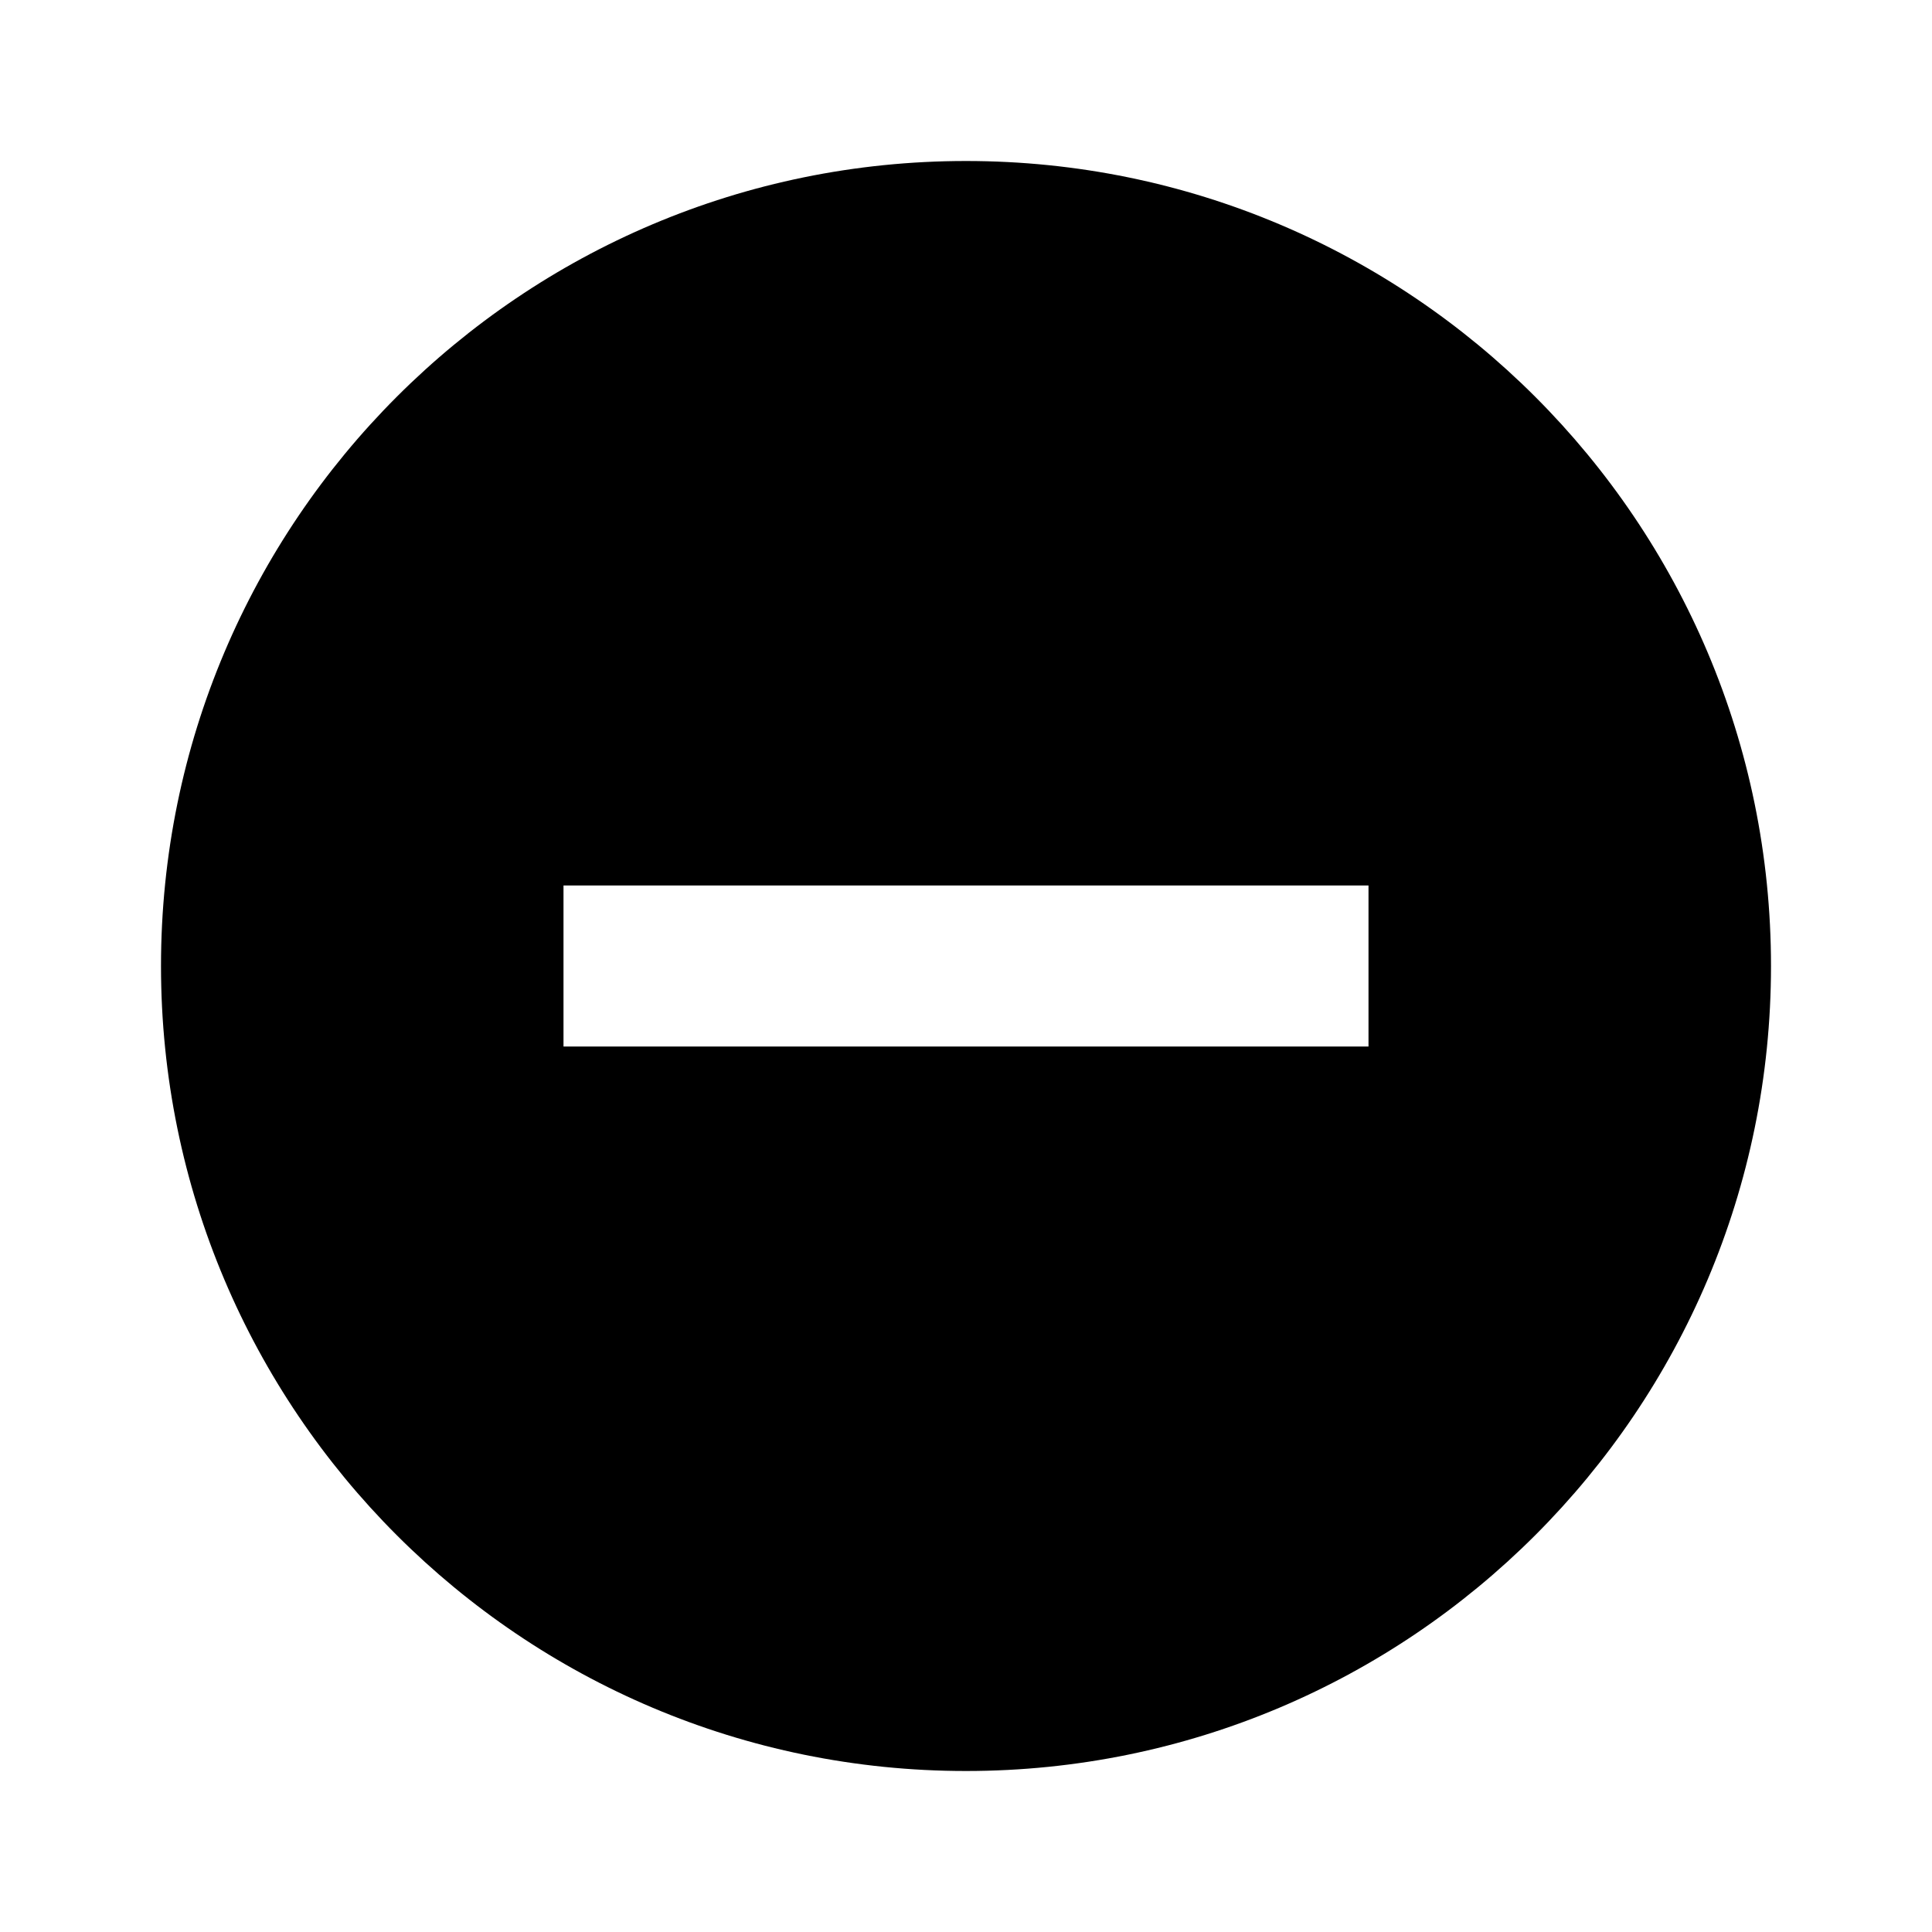
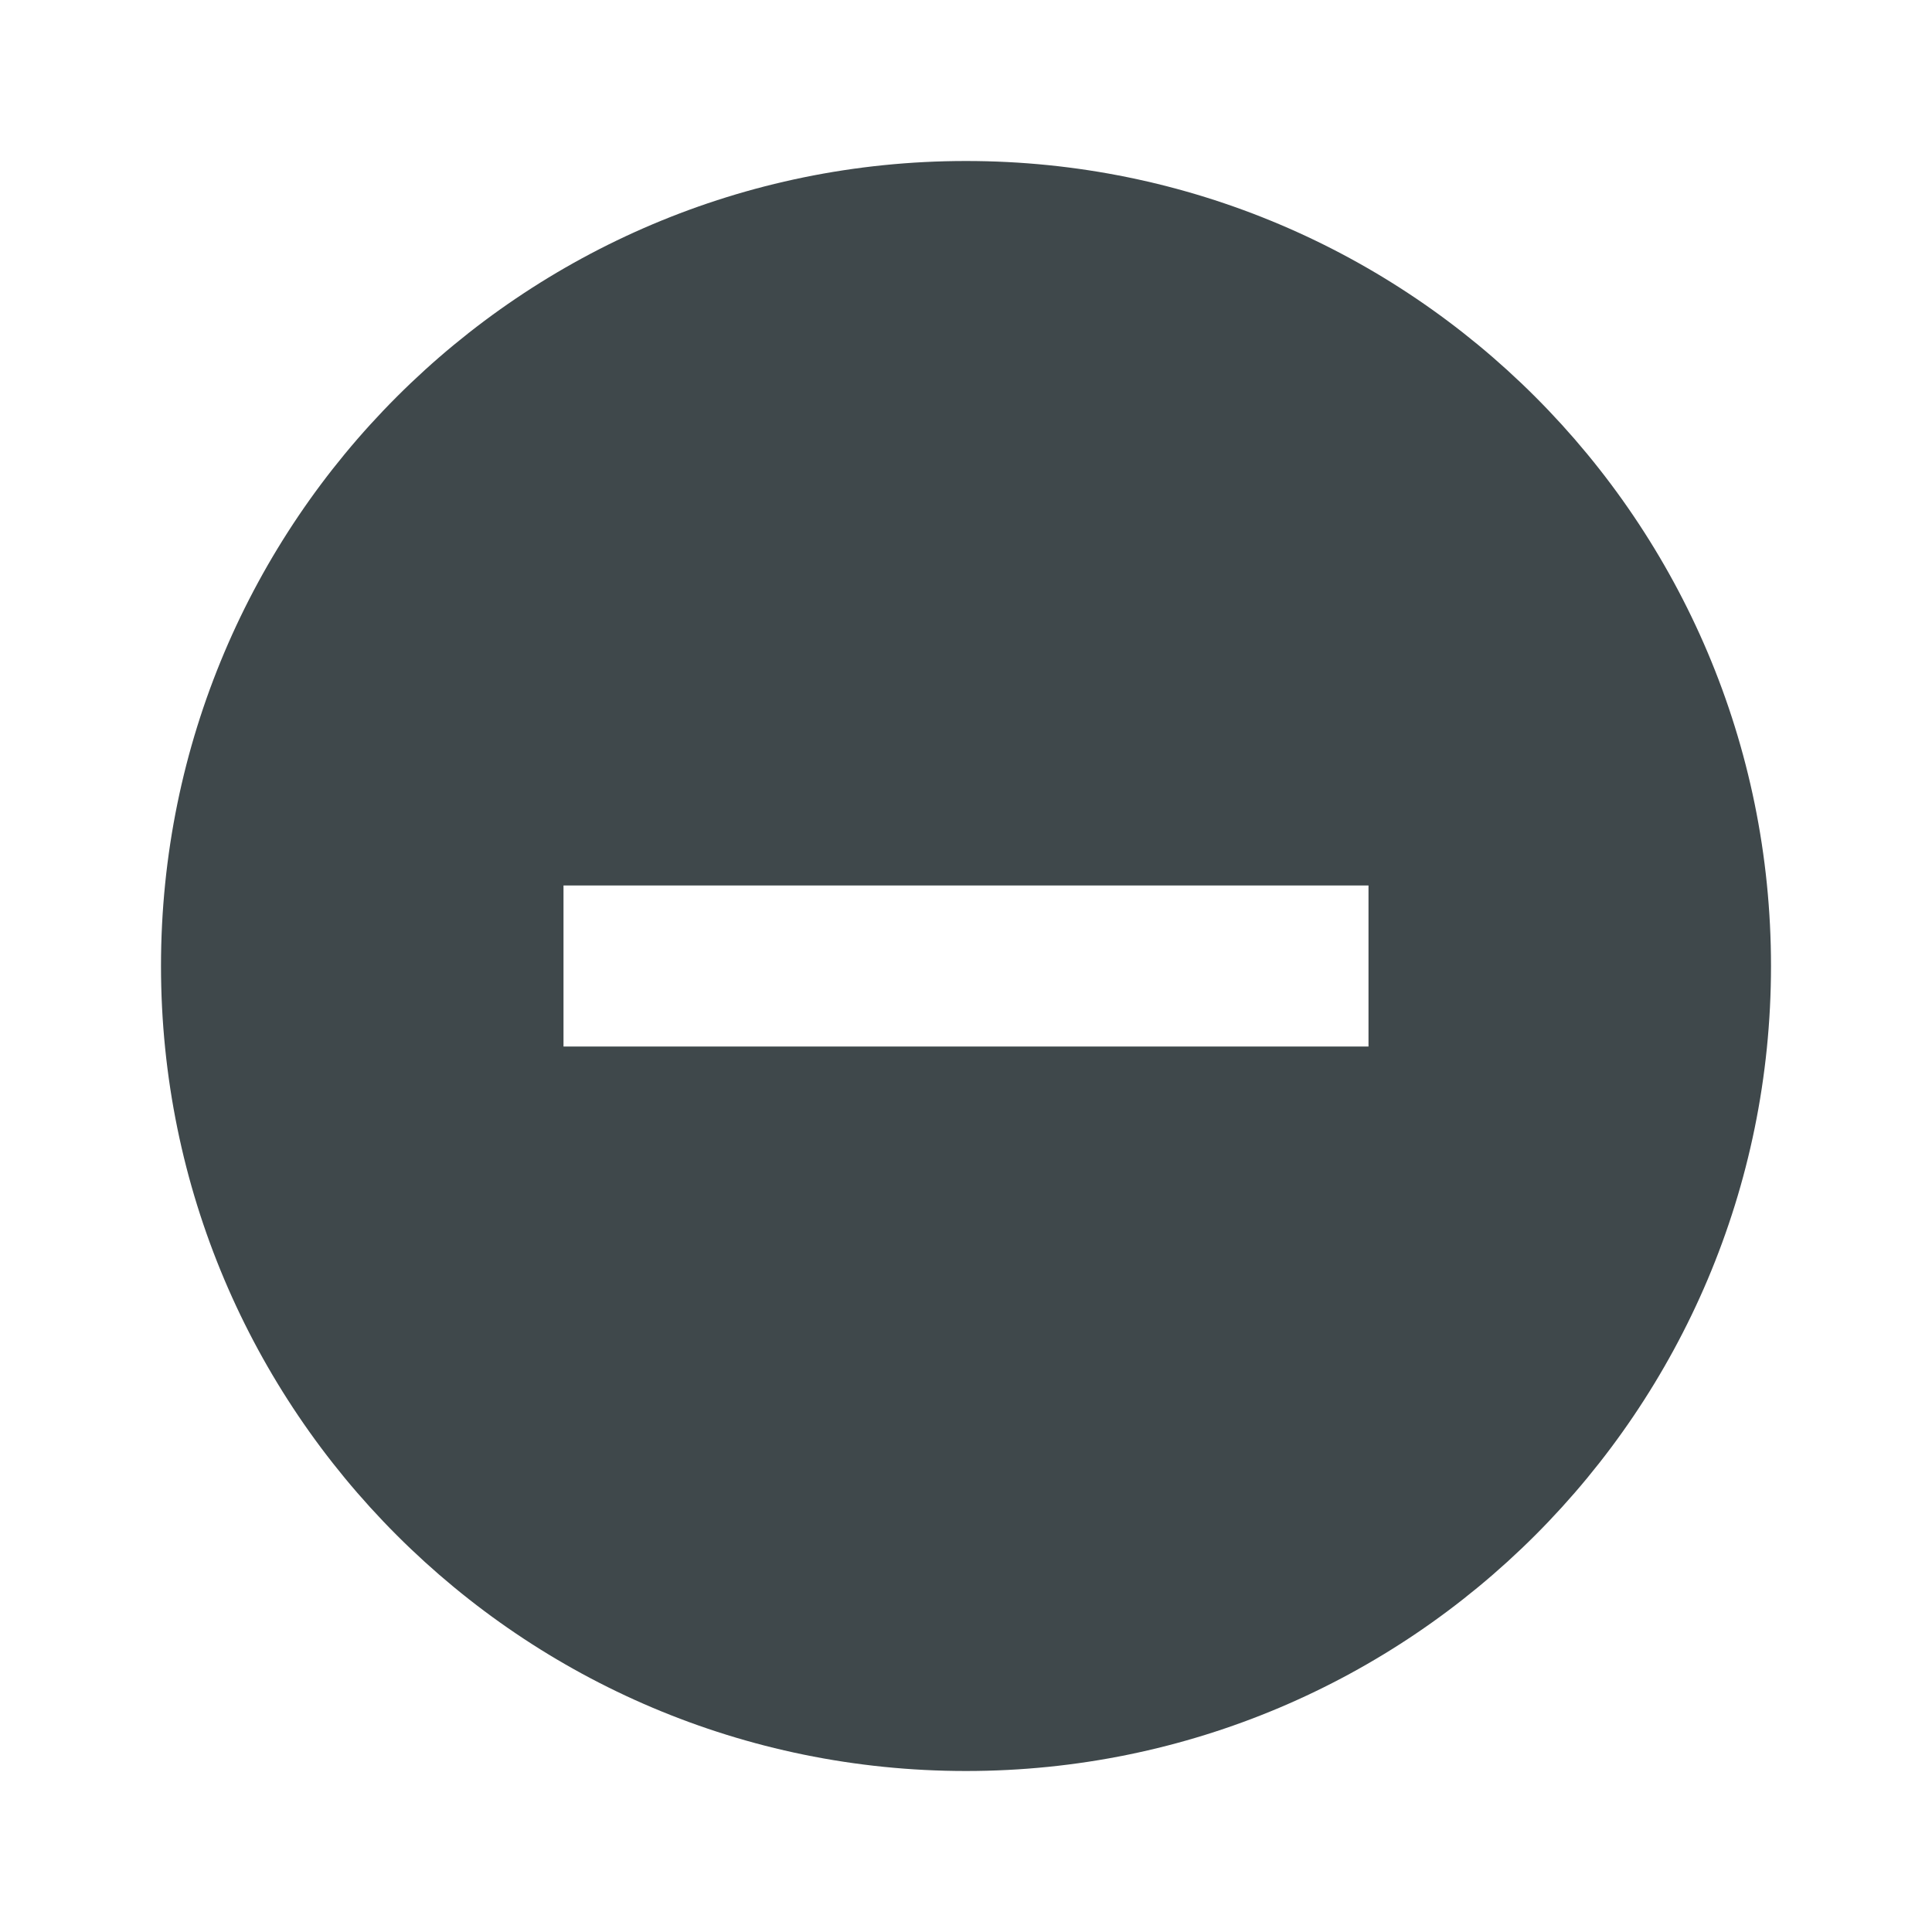
- <svg xmlns="http://www.w3.org/2000/svg" id="Layer_1" data-name="Layer 1" viewBox="0 0 24 24">
-   <defs>
-     <style>.cls-1{fill:none;}</style>
+ <svg xmlns="http://www.w3.org/2000/svg" id="Layer_1" data-name="Layer 1" viewBox="0 0 24 24" version="1.1" width="100%" height="100%">
+   <defs id="defs3">
+     <style id="style5">.cls-1{fill:none;}</style>
  </defs>
-   <path class="cls-1" d="M0,0H24V24H0V0Z" />
-   <path d="M12,2A10,10,0,1,0,22,12,10,10,0,0,0,12,2Zm5,11H7V11H17v2Z" />
+   <path class="cls-1" d="M0,0H24V24H0V0Z" id="path9" />
+   <path d="M12,2A10,10,0,1,0,22,12,10,10,0,0,0,12,2Zm5,11H7V11H17v2Z" id="path11" style="fill:#3f484b;fill-opacity:1" />
</svg>
